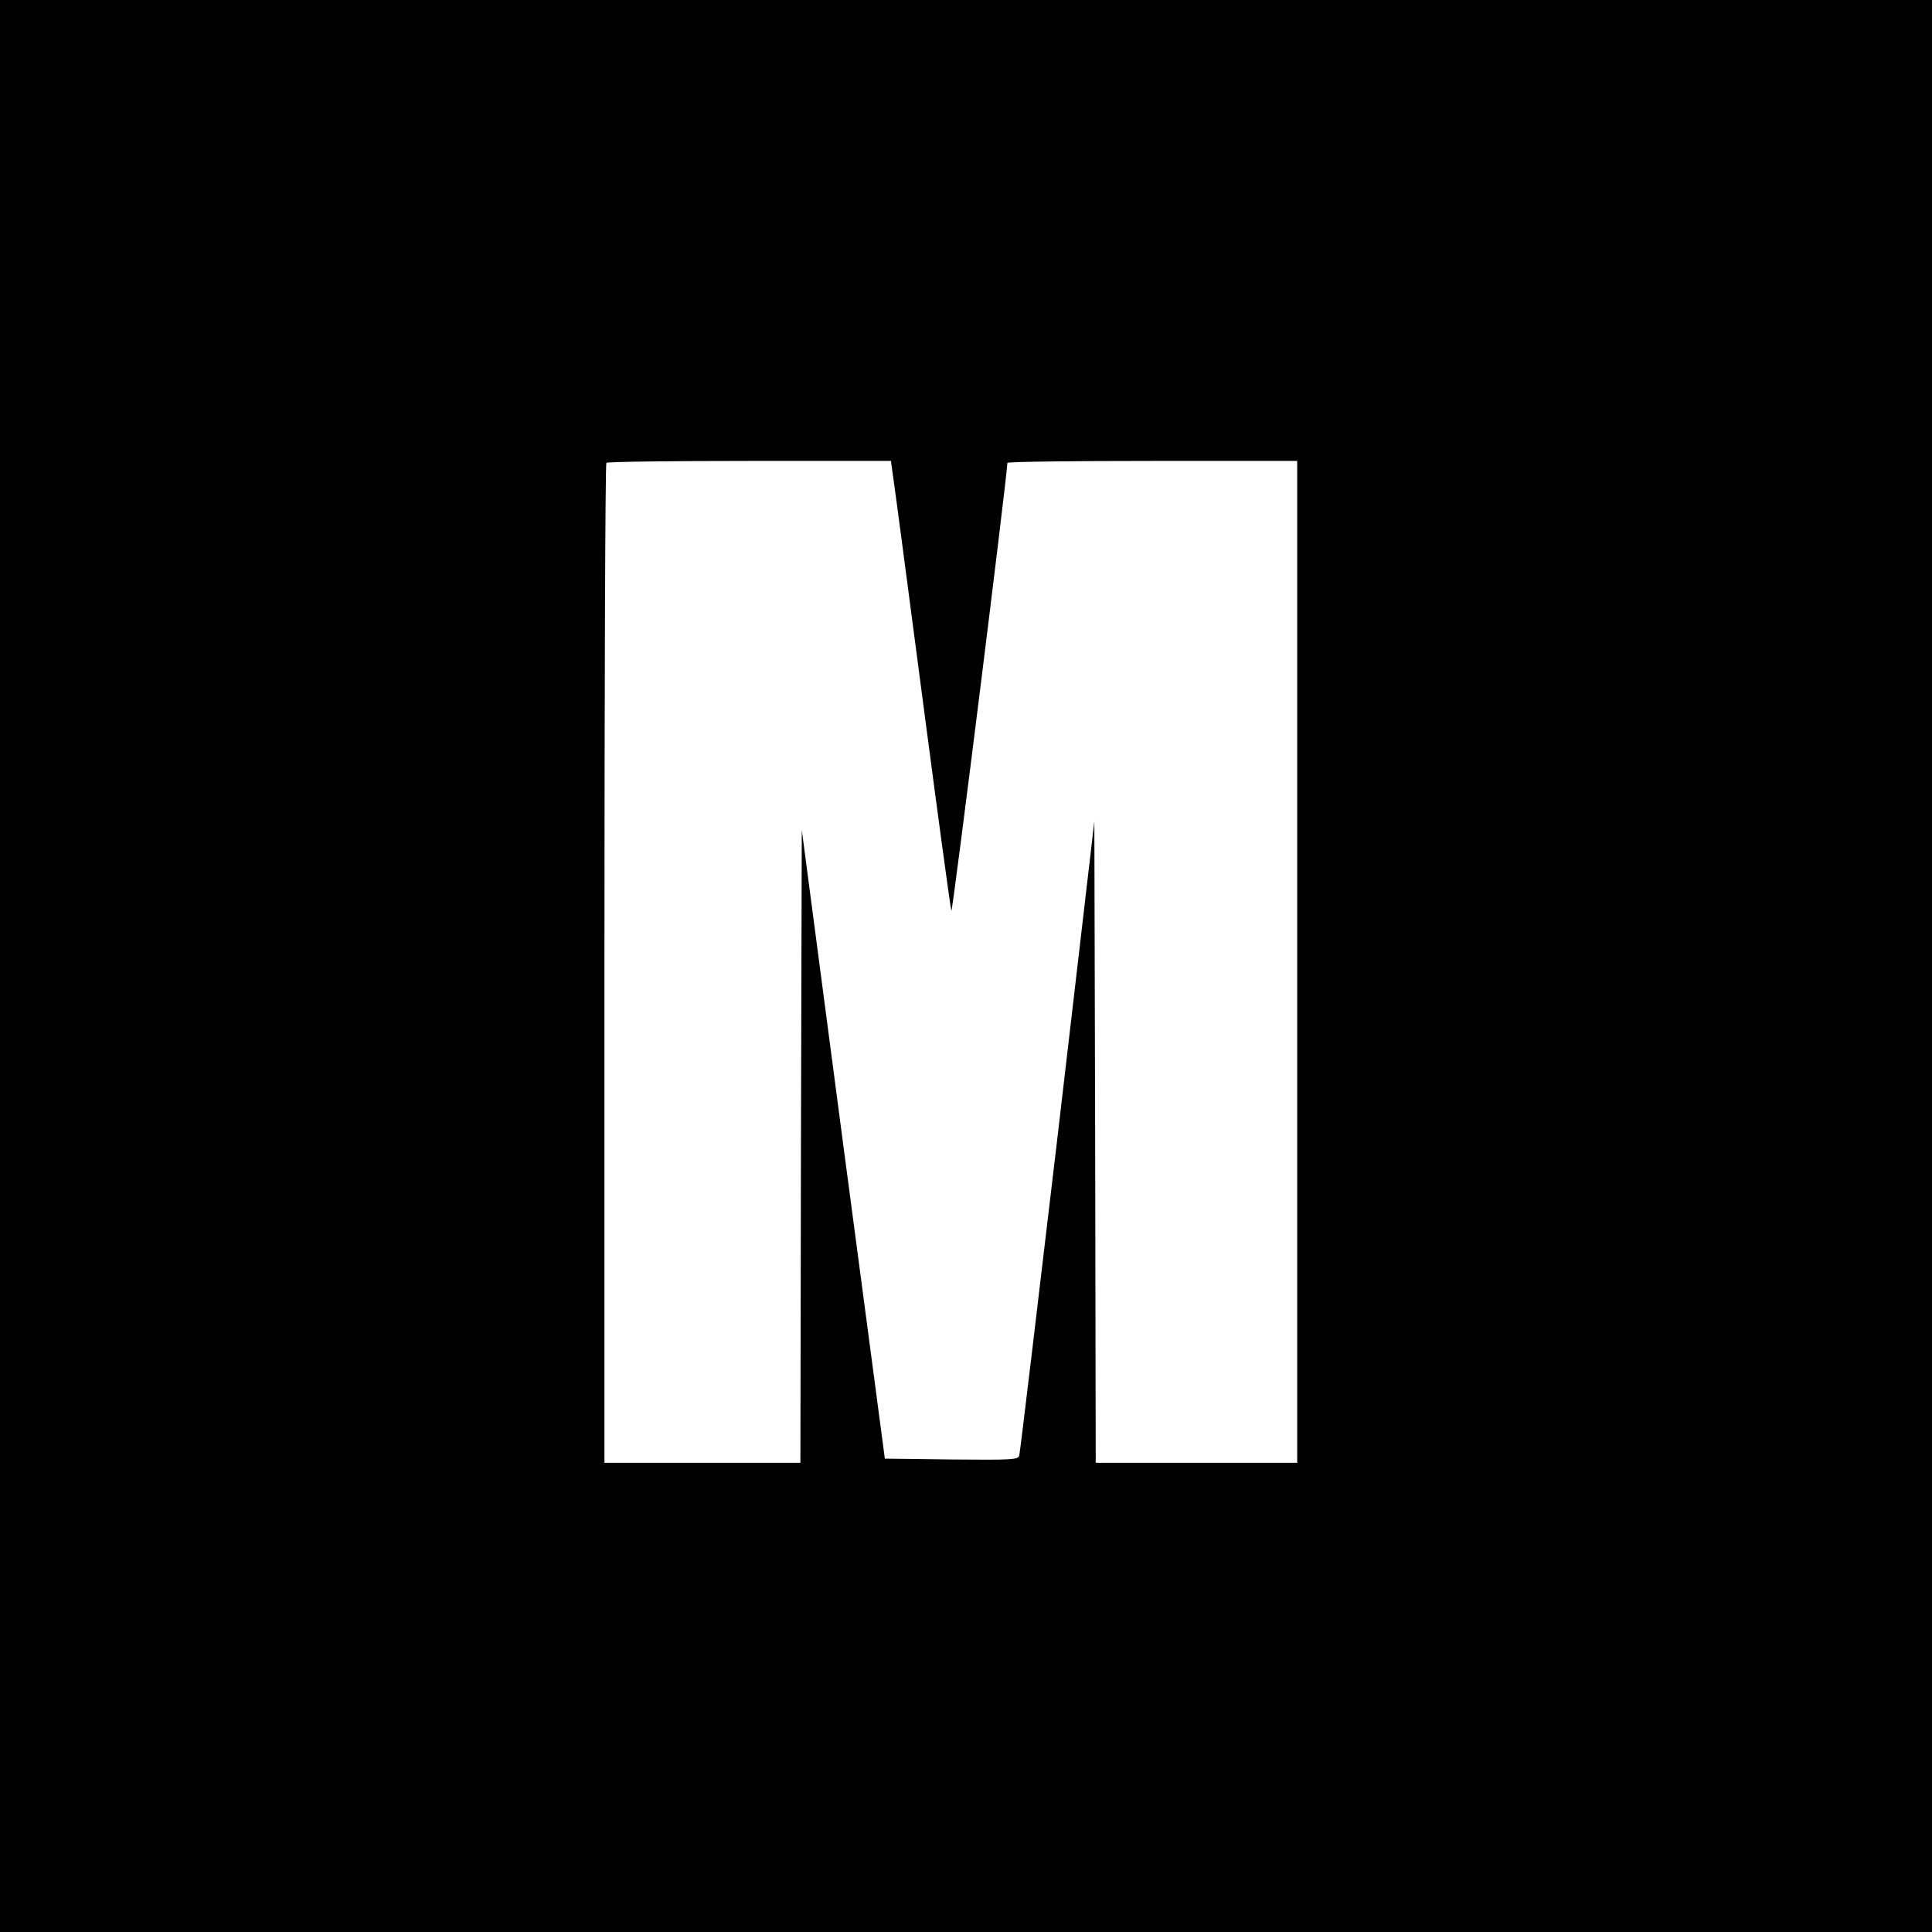
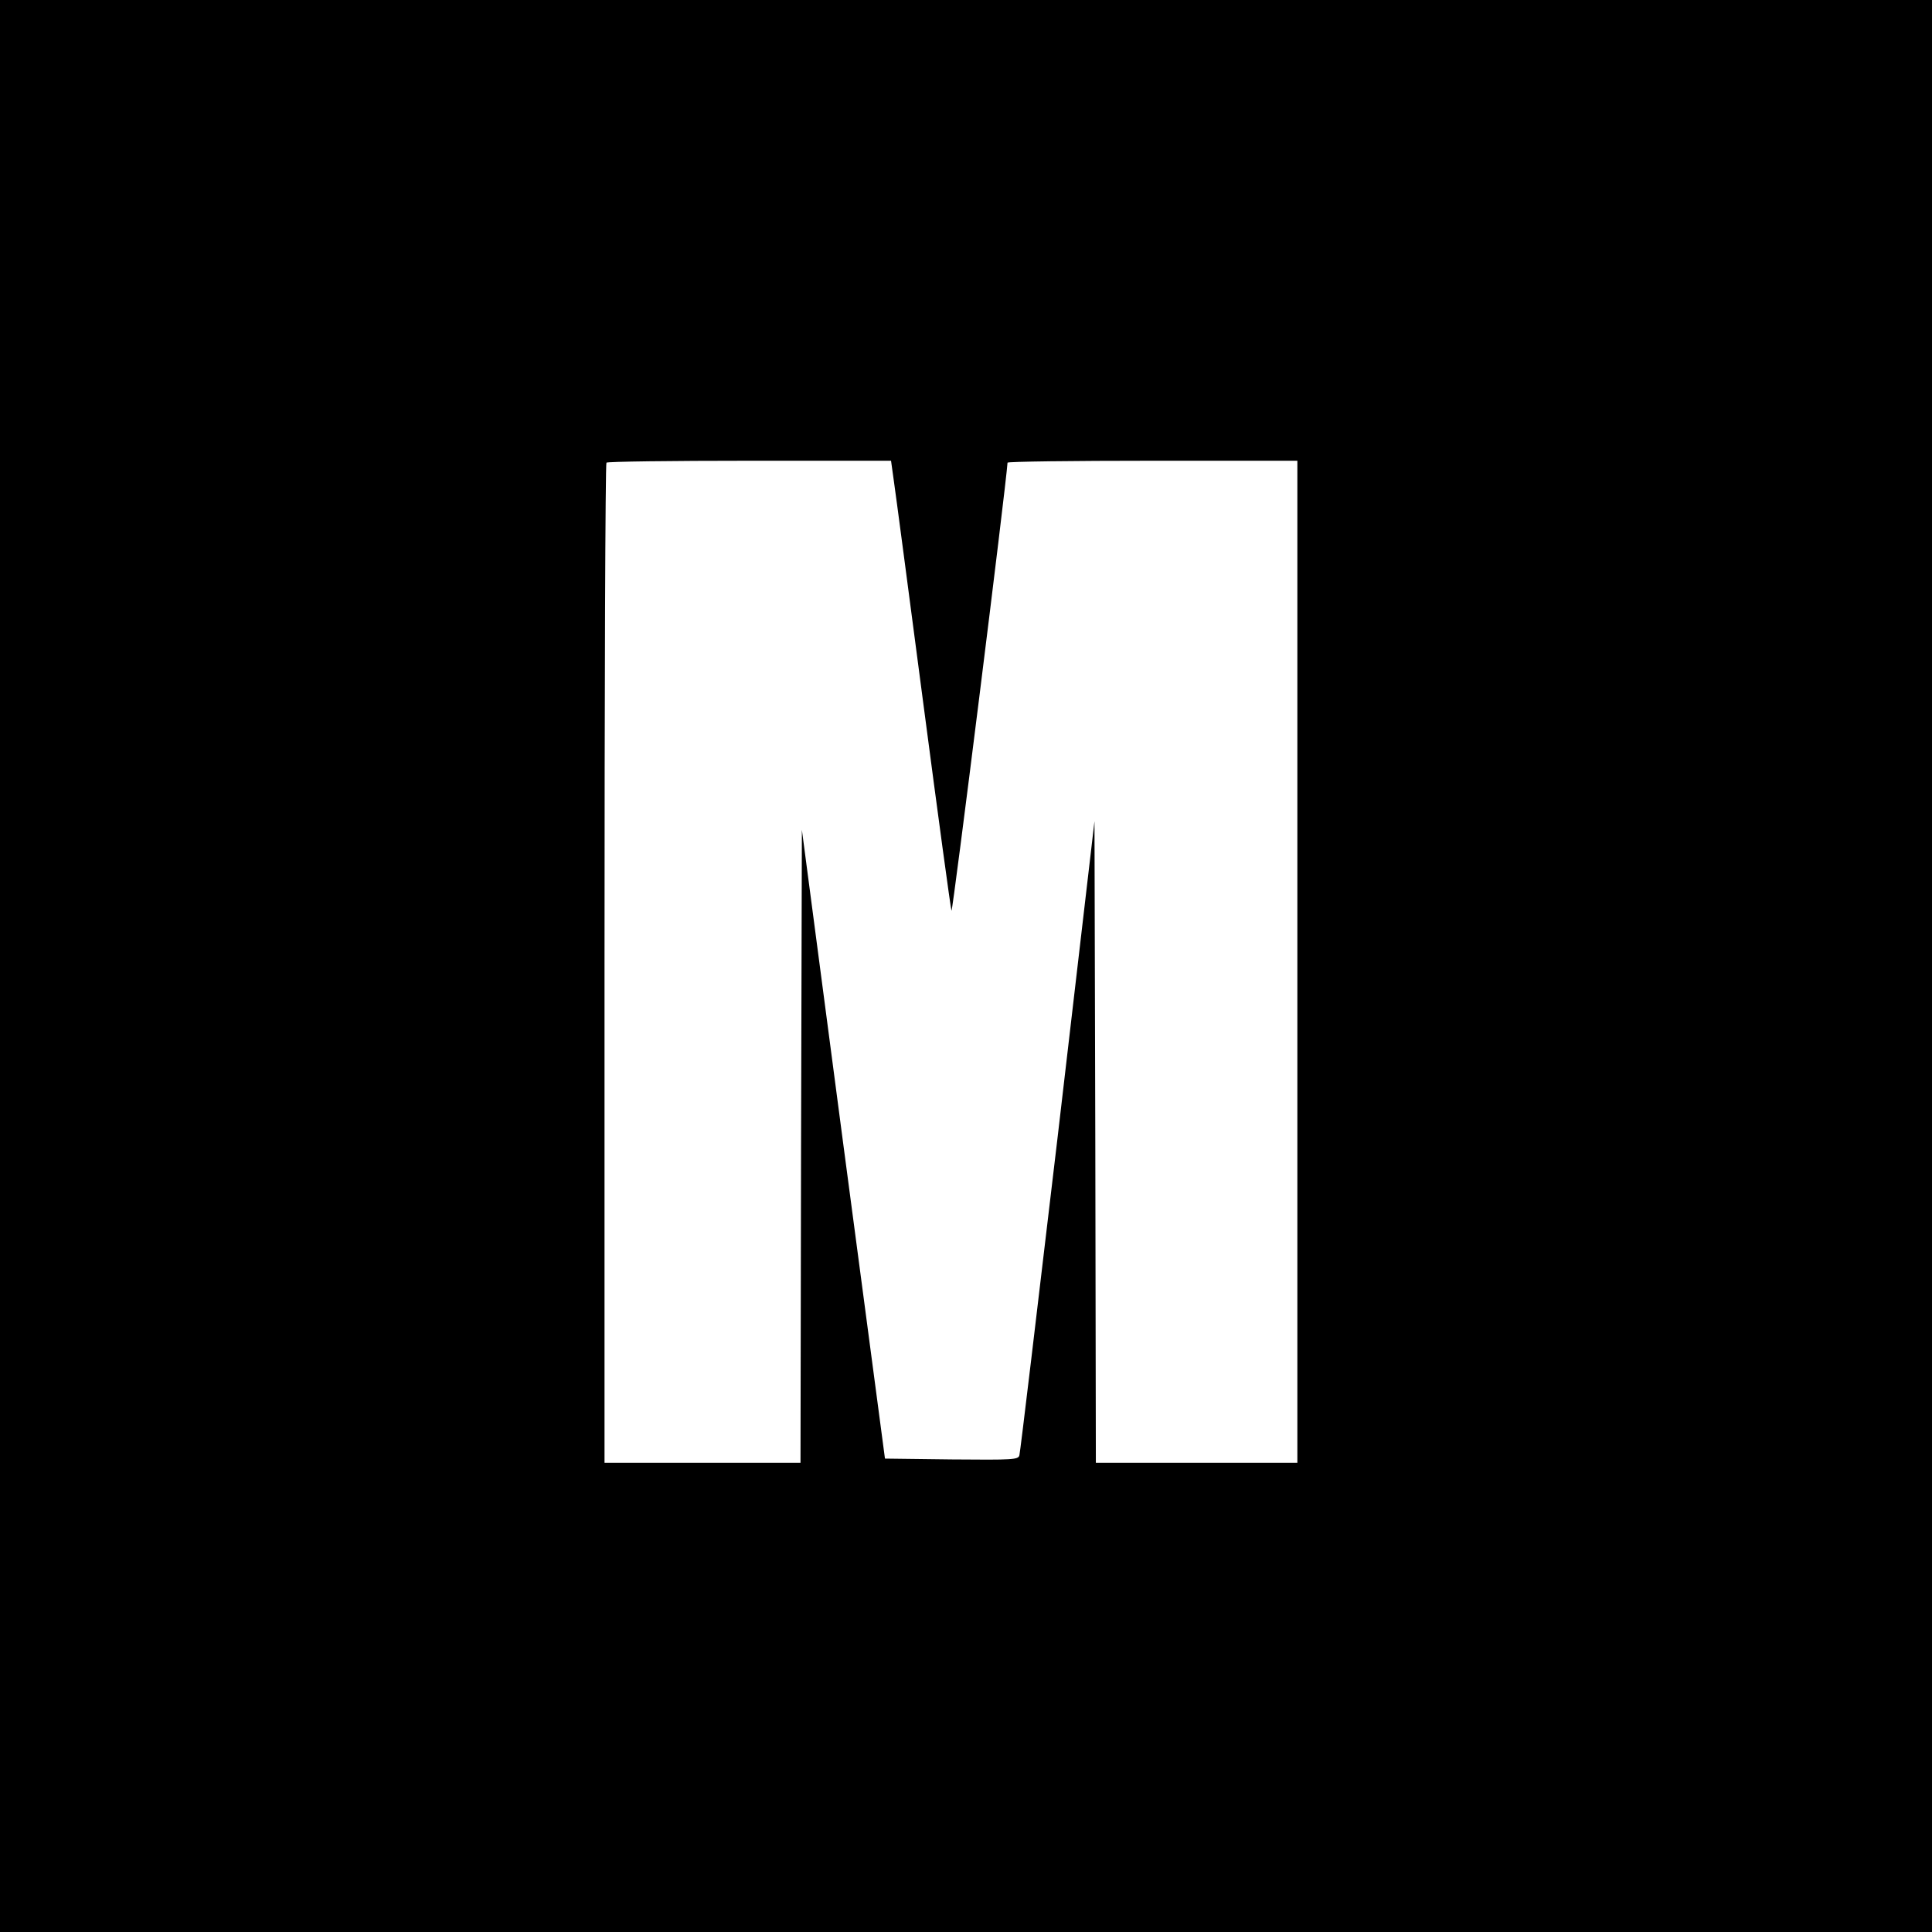
- <svg xmlns="http://www.w3.org/2000/svg" version="1.0" width="700pt" height="700pt" viewBox="0 0 700 700" preserveAspectRatio="xMidYMid meet">
-   <g transform="translate(0,700) scale(0.1,-0.1)" fill="#000000" stroke="none">
+ <svg xmlns="http://www.w3.org/2000/svg" version="1.0" width="16pt" height="16pt" viewBox="0 0 16 16" preserveAspectRatio="xMidYMid meet">
+   <g transform="translate(0,16) scale(0.002286,-0.002286)" fill="#000000" stroke="none">
    <path d="M0 3500 l0 -3500 3500 0 3500 0 0 3500 0 3500 -3500 0 -3500 0 0 -3500z m3238 1758 c6 -40 54 -404 107 -808 53 -404 99 -742 102 -750 4 -11 198 1542 203 1623 0 4 236 7 525 7 l525 0 0 -1815 0 -1815 -365 0 -365 0 -2 1162 -3 1162 -133 -1140 c-74 -626 -136 -1147 -139 -1157 -4 -16 -22 -17 -246 -15 l-241 3 -151 1139 -150 1139 -3 -1147 -2 -1146 -355 0 -355 0 0 1808 c0 995 3 1812 7 1815 3 4 237 7 518 7 l513 0 10 -72z" />
  </g>
</svg>
